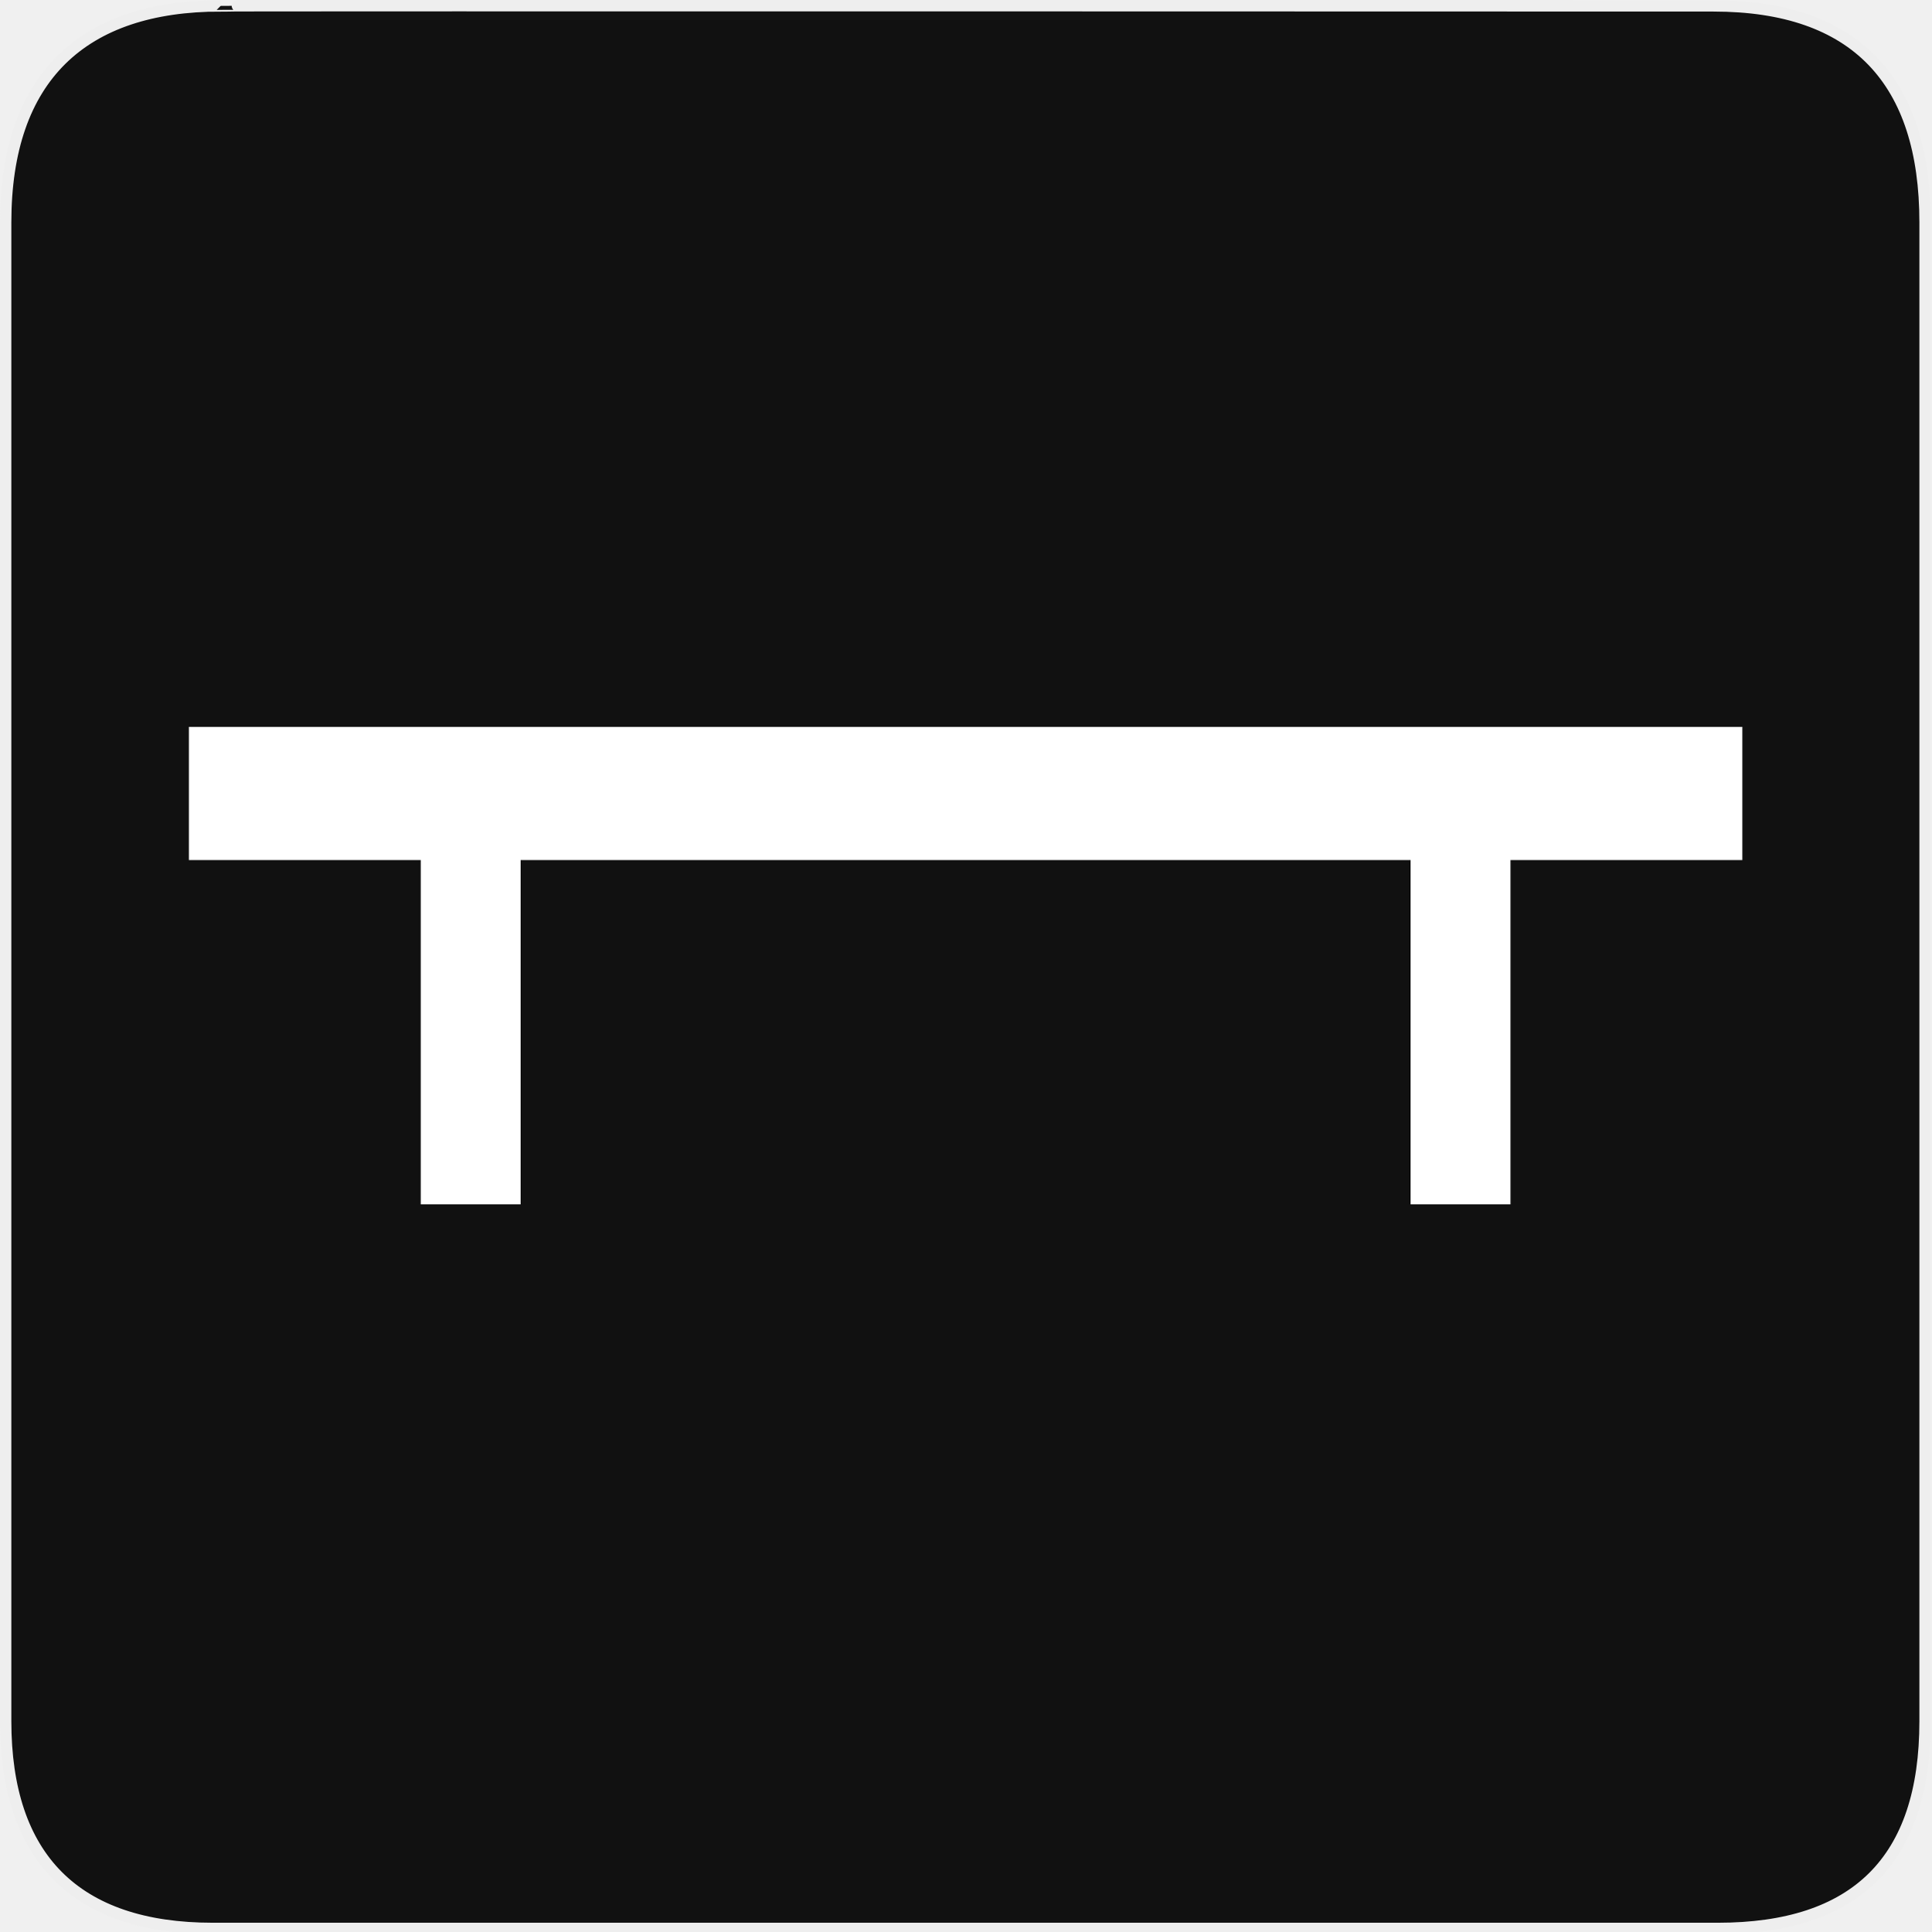
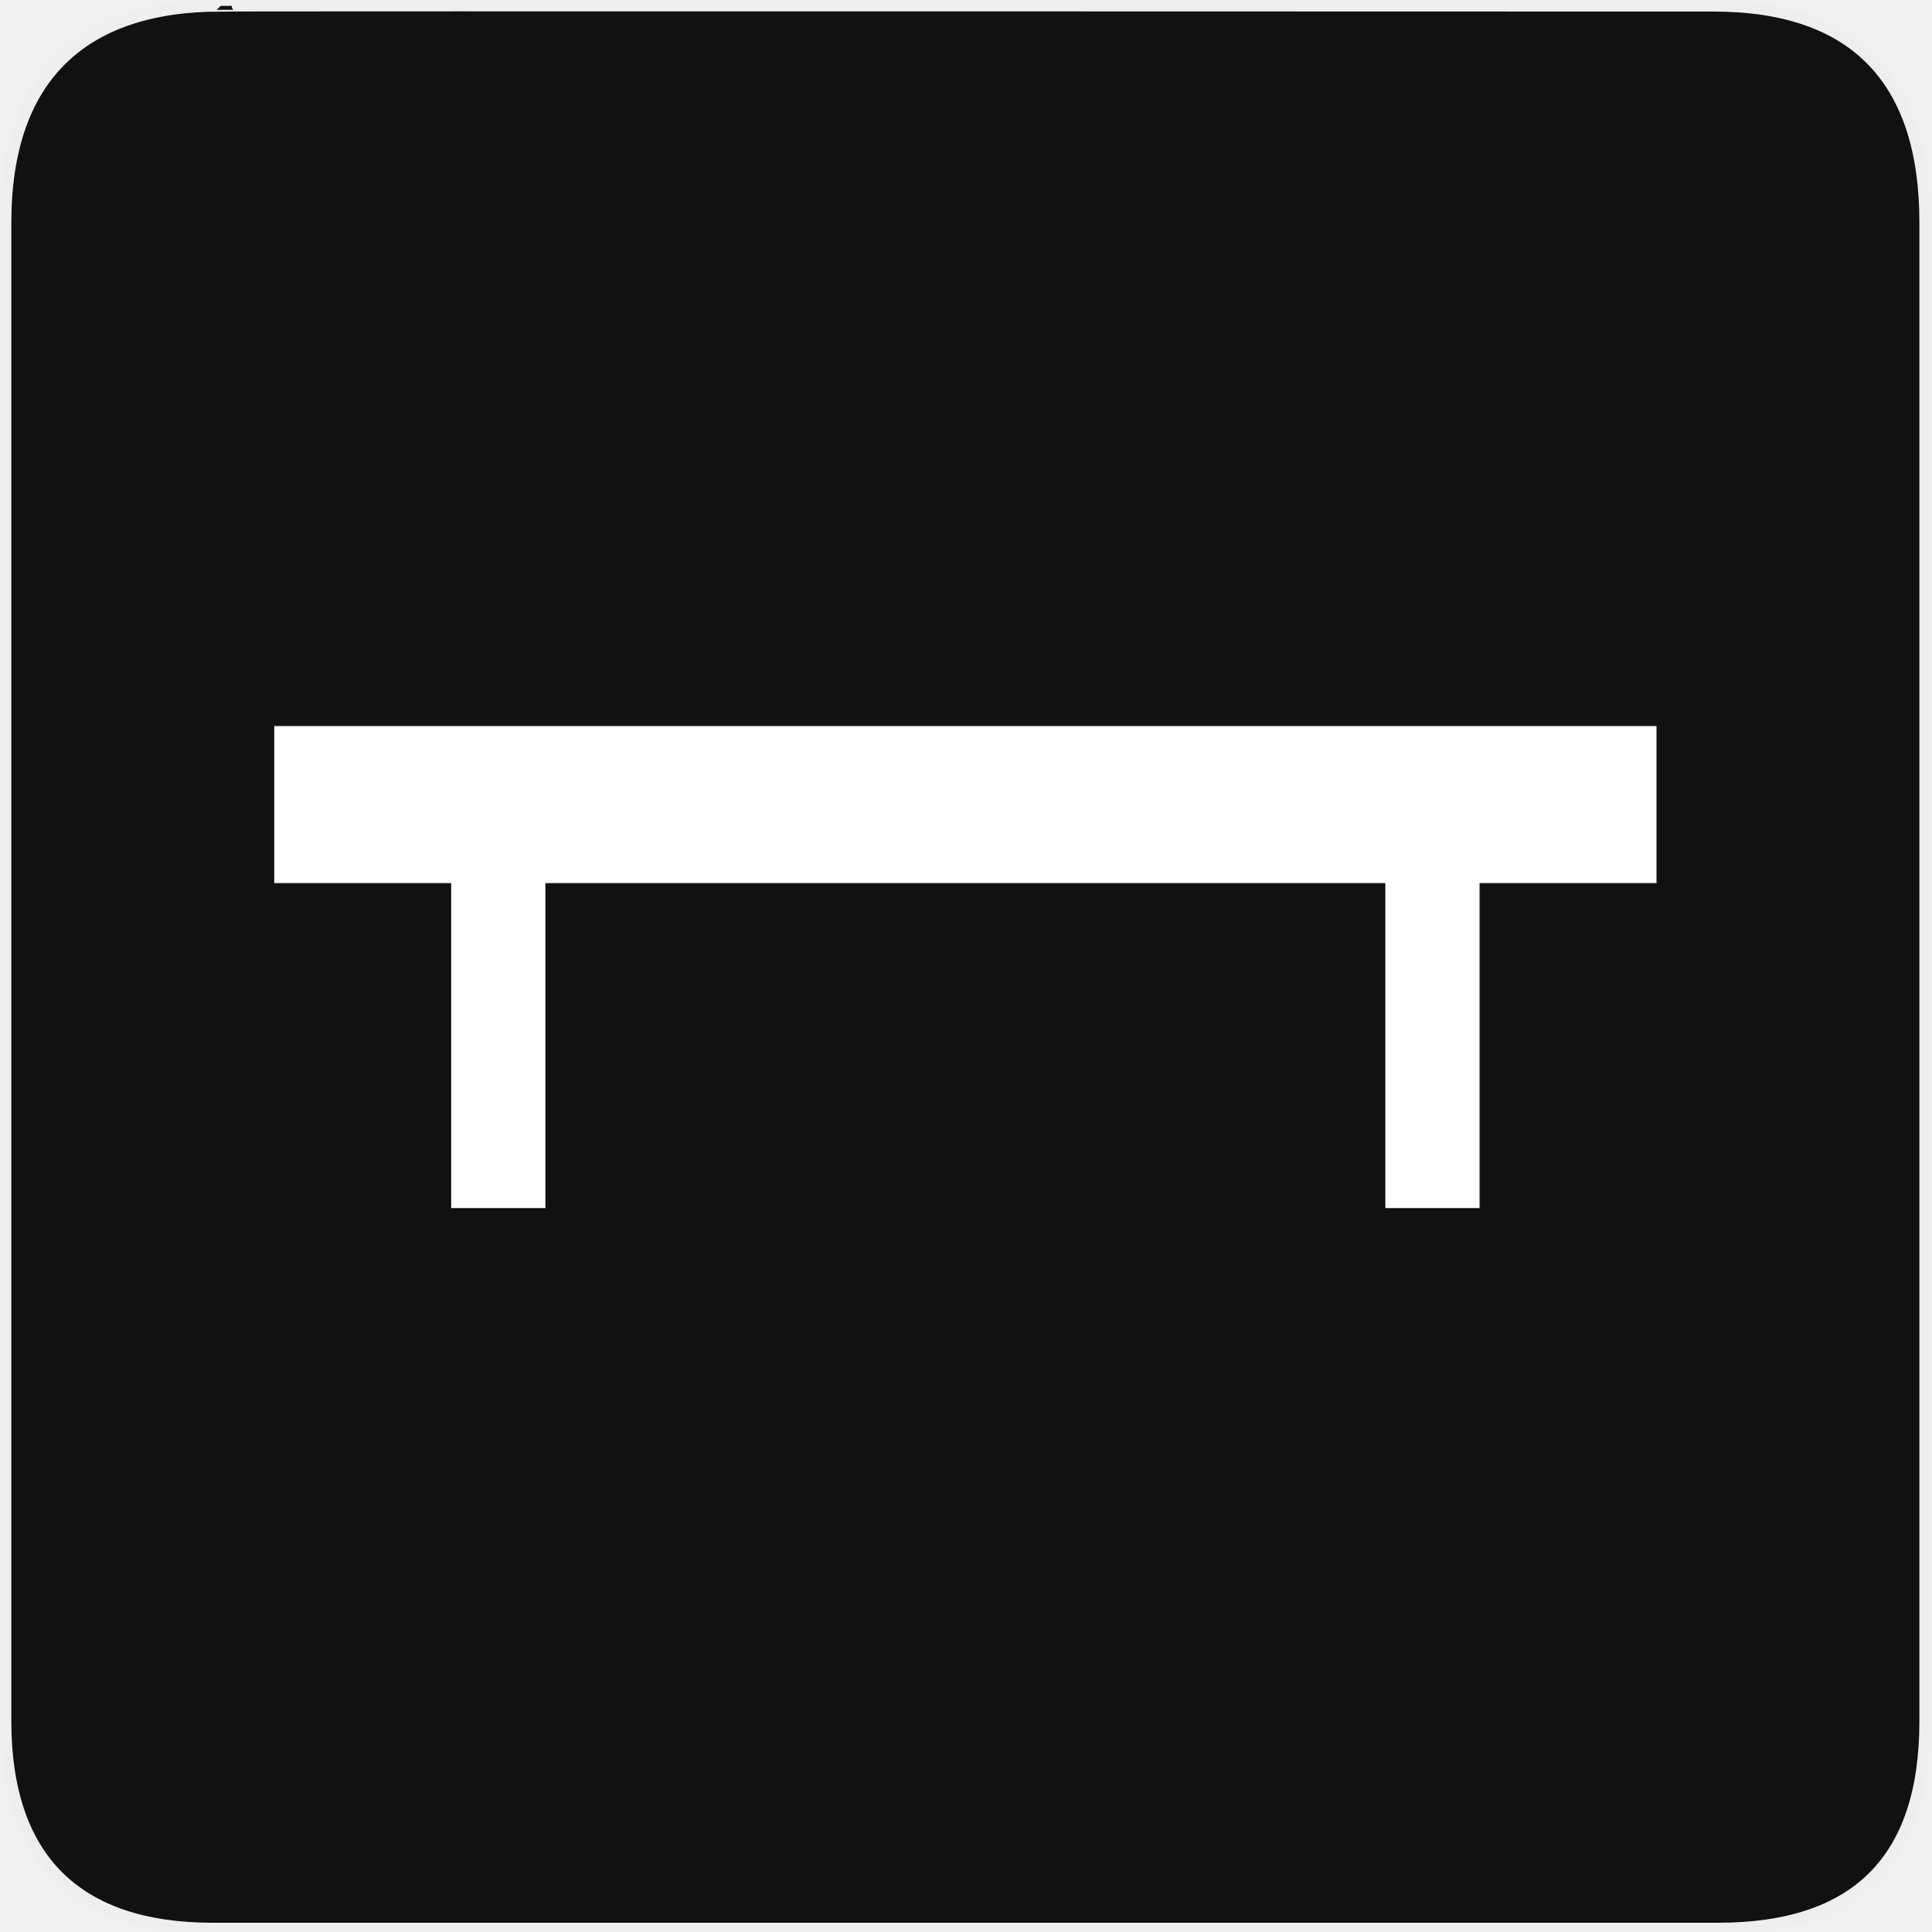
<svg xmlns="http://www.w3.org/2000/svg" version="1.1" id="Layer_1" x="0px" y="0px" width="580px" height="580px" viewBox="0 0 580 580" enable-background="new 0 0 580 580" xml:space="preserve">
+   <defs id="defs12" />
  <g id="Layer_1_1_">
    <g id="Layer_2">
      <g id="g1327">
-         <path id="path1329" fill="#111111" stroke="#EEEEEE" stroke-width="3.408" d="M66.275,1.768     c-41.335,0-64.571,21.371-64.571,65.036v450.123c0,40.844,20.895,62.229,62.192,62.229H515.92     c41.307,0,62.229-20.315,62.229-62.229V66.804c0-42.601-20.925-65.036-63.521-65.036C514.624,1.768,66.133,1.625,66.275,1.768z" />
+         <path id="path1329" d="M 66.275,1.768 C 24.94,1.768 1.704,23.139 1.704,66.804 v 450.123 c 0,40.844 20.895,62.229 62.192,62.229 H 515.92 c 41.307,0 62.229,-20.315 62.229,-62.229 V 66.804 c 0,-42.601 -20.925,-65.036 -63.521,-65.036 -0.004,0 -448.495,-0.143 -448.353,0 z" style="fill:#111111;stroke:#eeeeee;stroke-width:3.408" />
      </g>
    </g>
  </g>
-   <g id="Layer_2_1_">
-     <polygon fill="#FFFFFF" points="523.271,218.301 56.729,218.301 56.729,258.301 126.358,258.301 126.358,361.699 156.358,361.699    156.358,258.301 423.642,258.301 423.642,361.699 453.642,361.699 453.642,258.301 523.271,258.301  " />
+   <g transform="matrix(0.9438,0,0,0.9438,16.2245,21.44722)" id="Layer_2_1_" style="stroke-width:1.06">
+     <path style="fill:#ffffff;stroke-width:1.06" d="m 126.358,361.699 h 30 V 258.301 h 267.284 v 103.398 h 30 V 258.301 h 56.296 v -50 H 70.062 v 50 H 126.358 Z" id="polygon6" />
  </g>
</svg>
